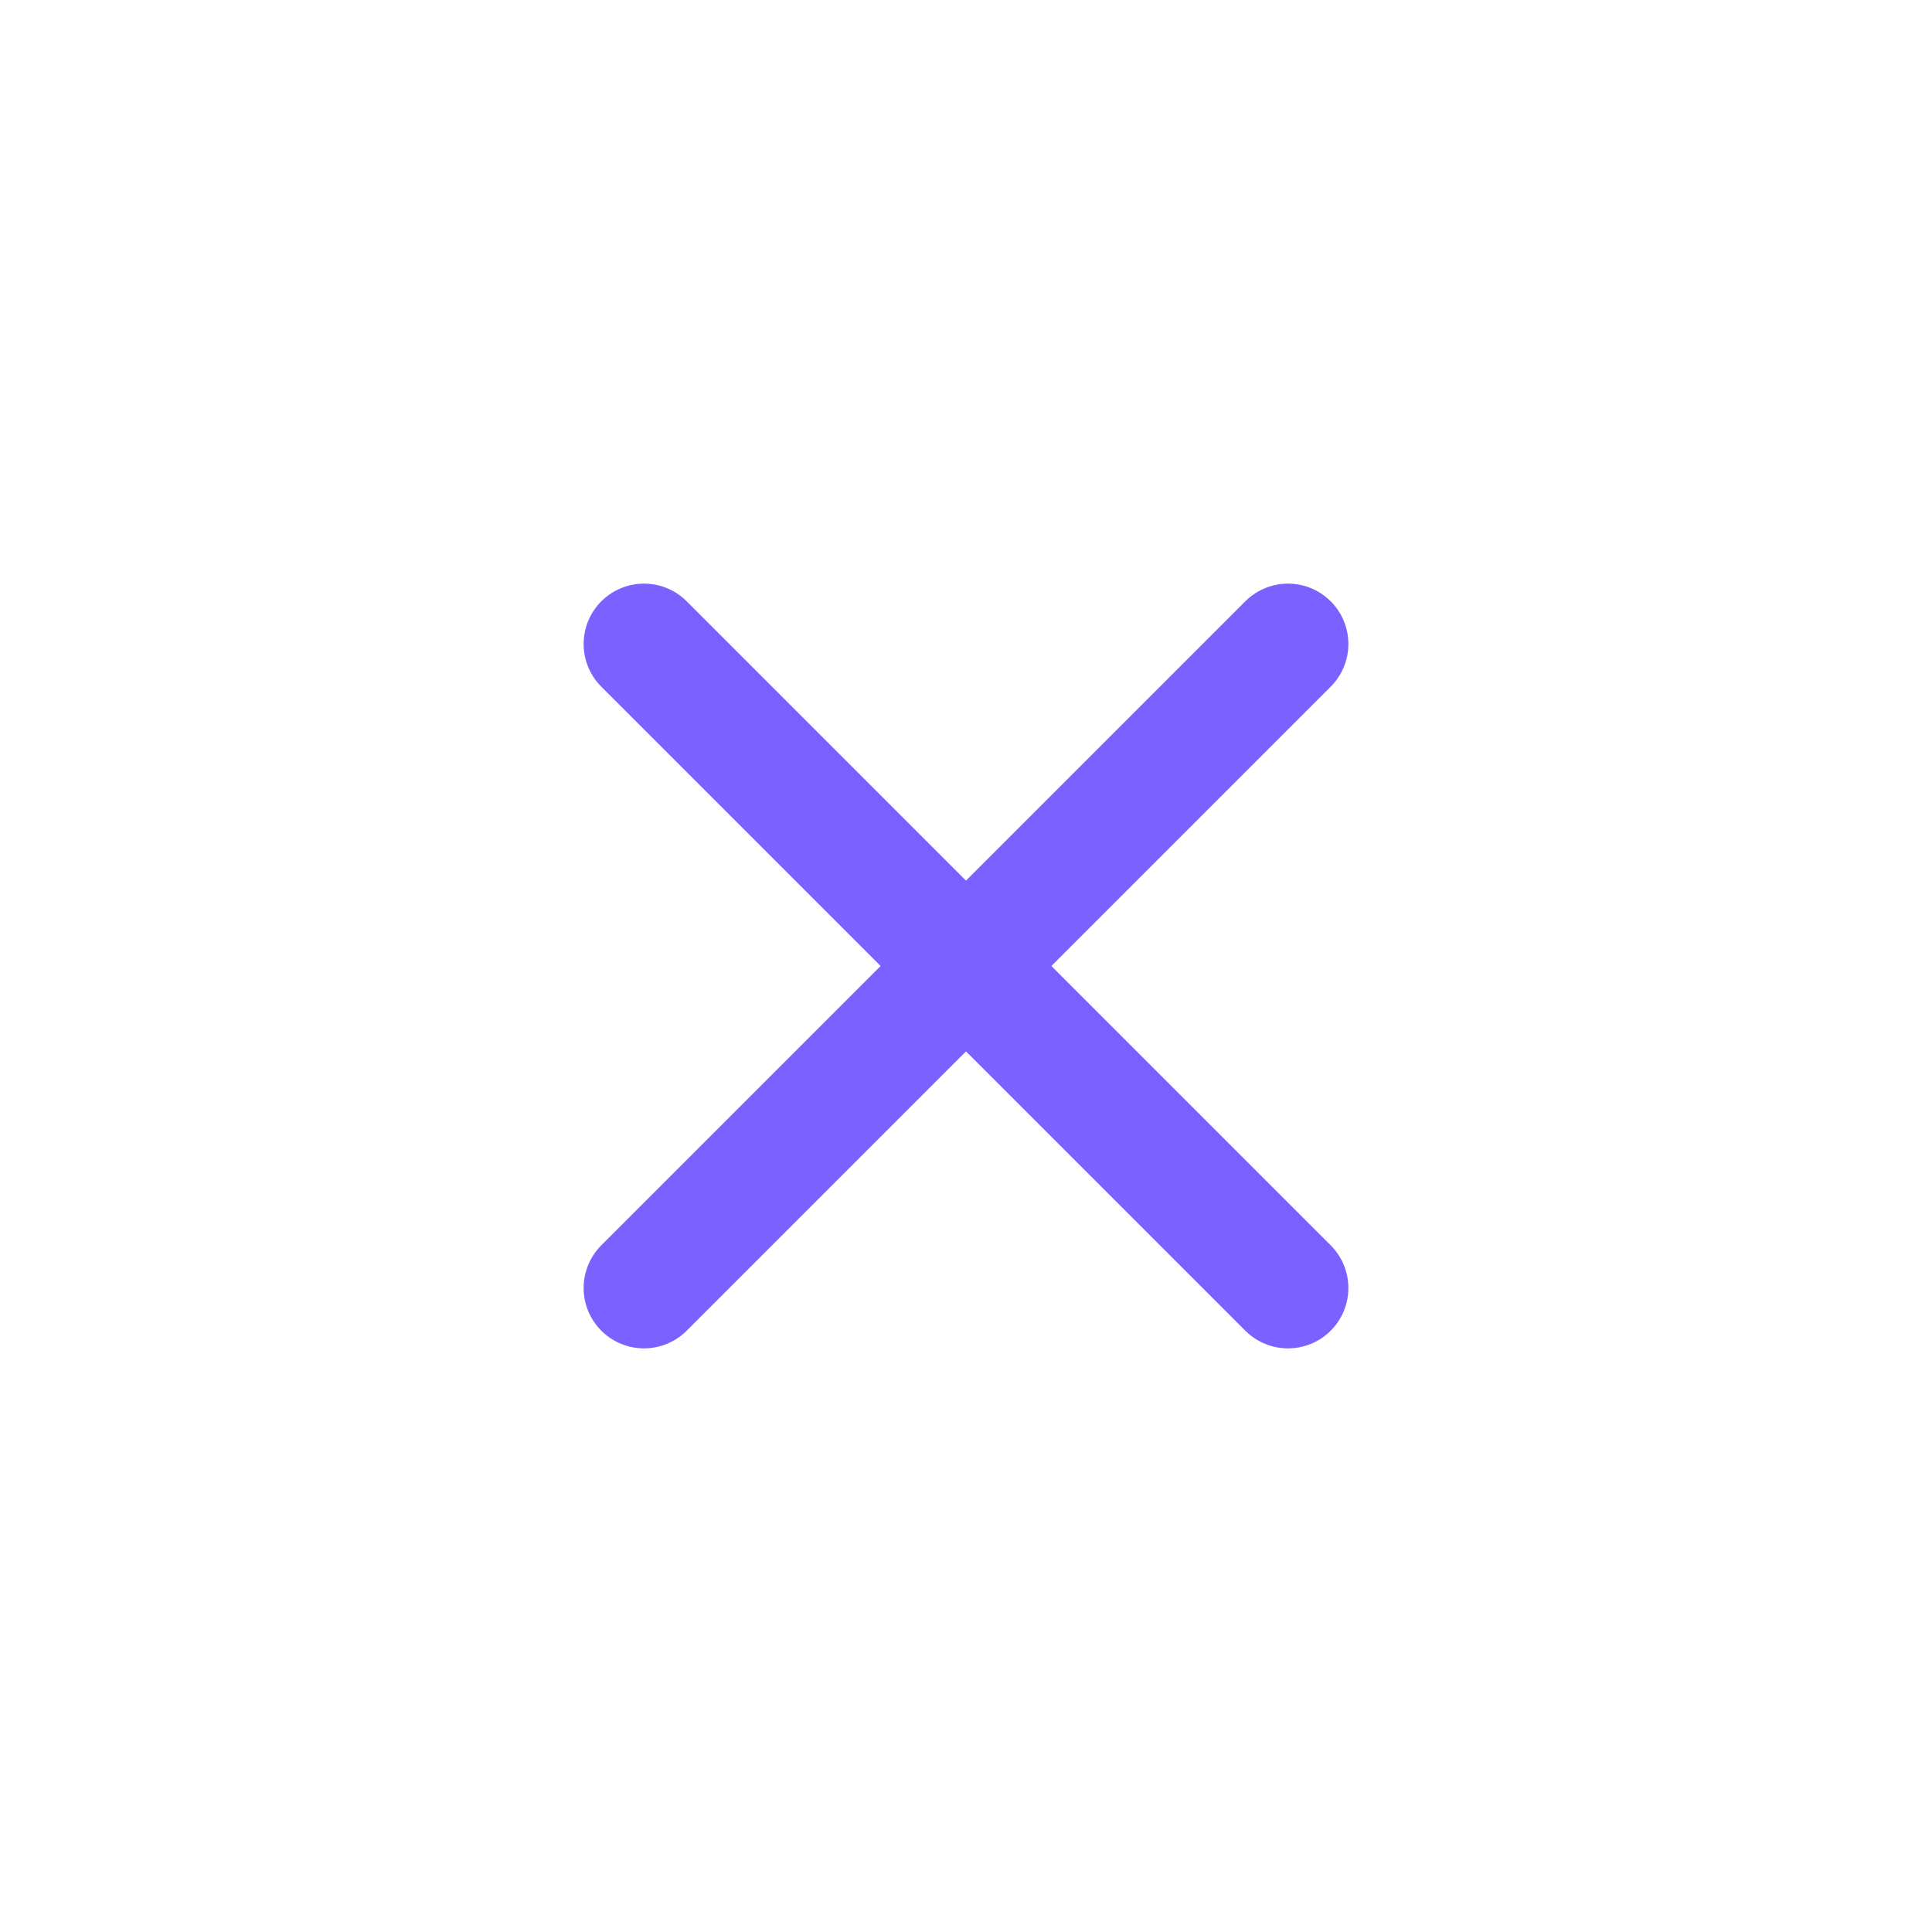
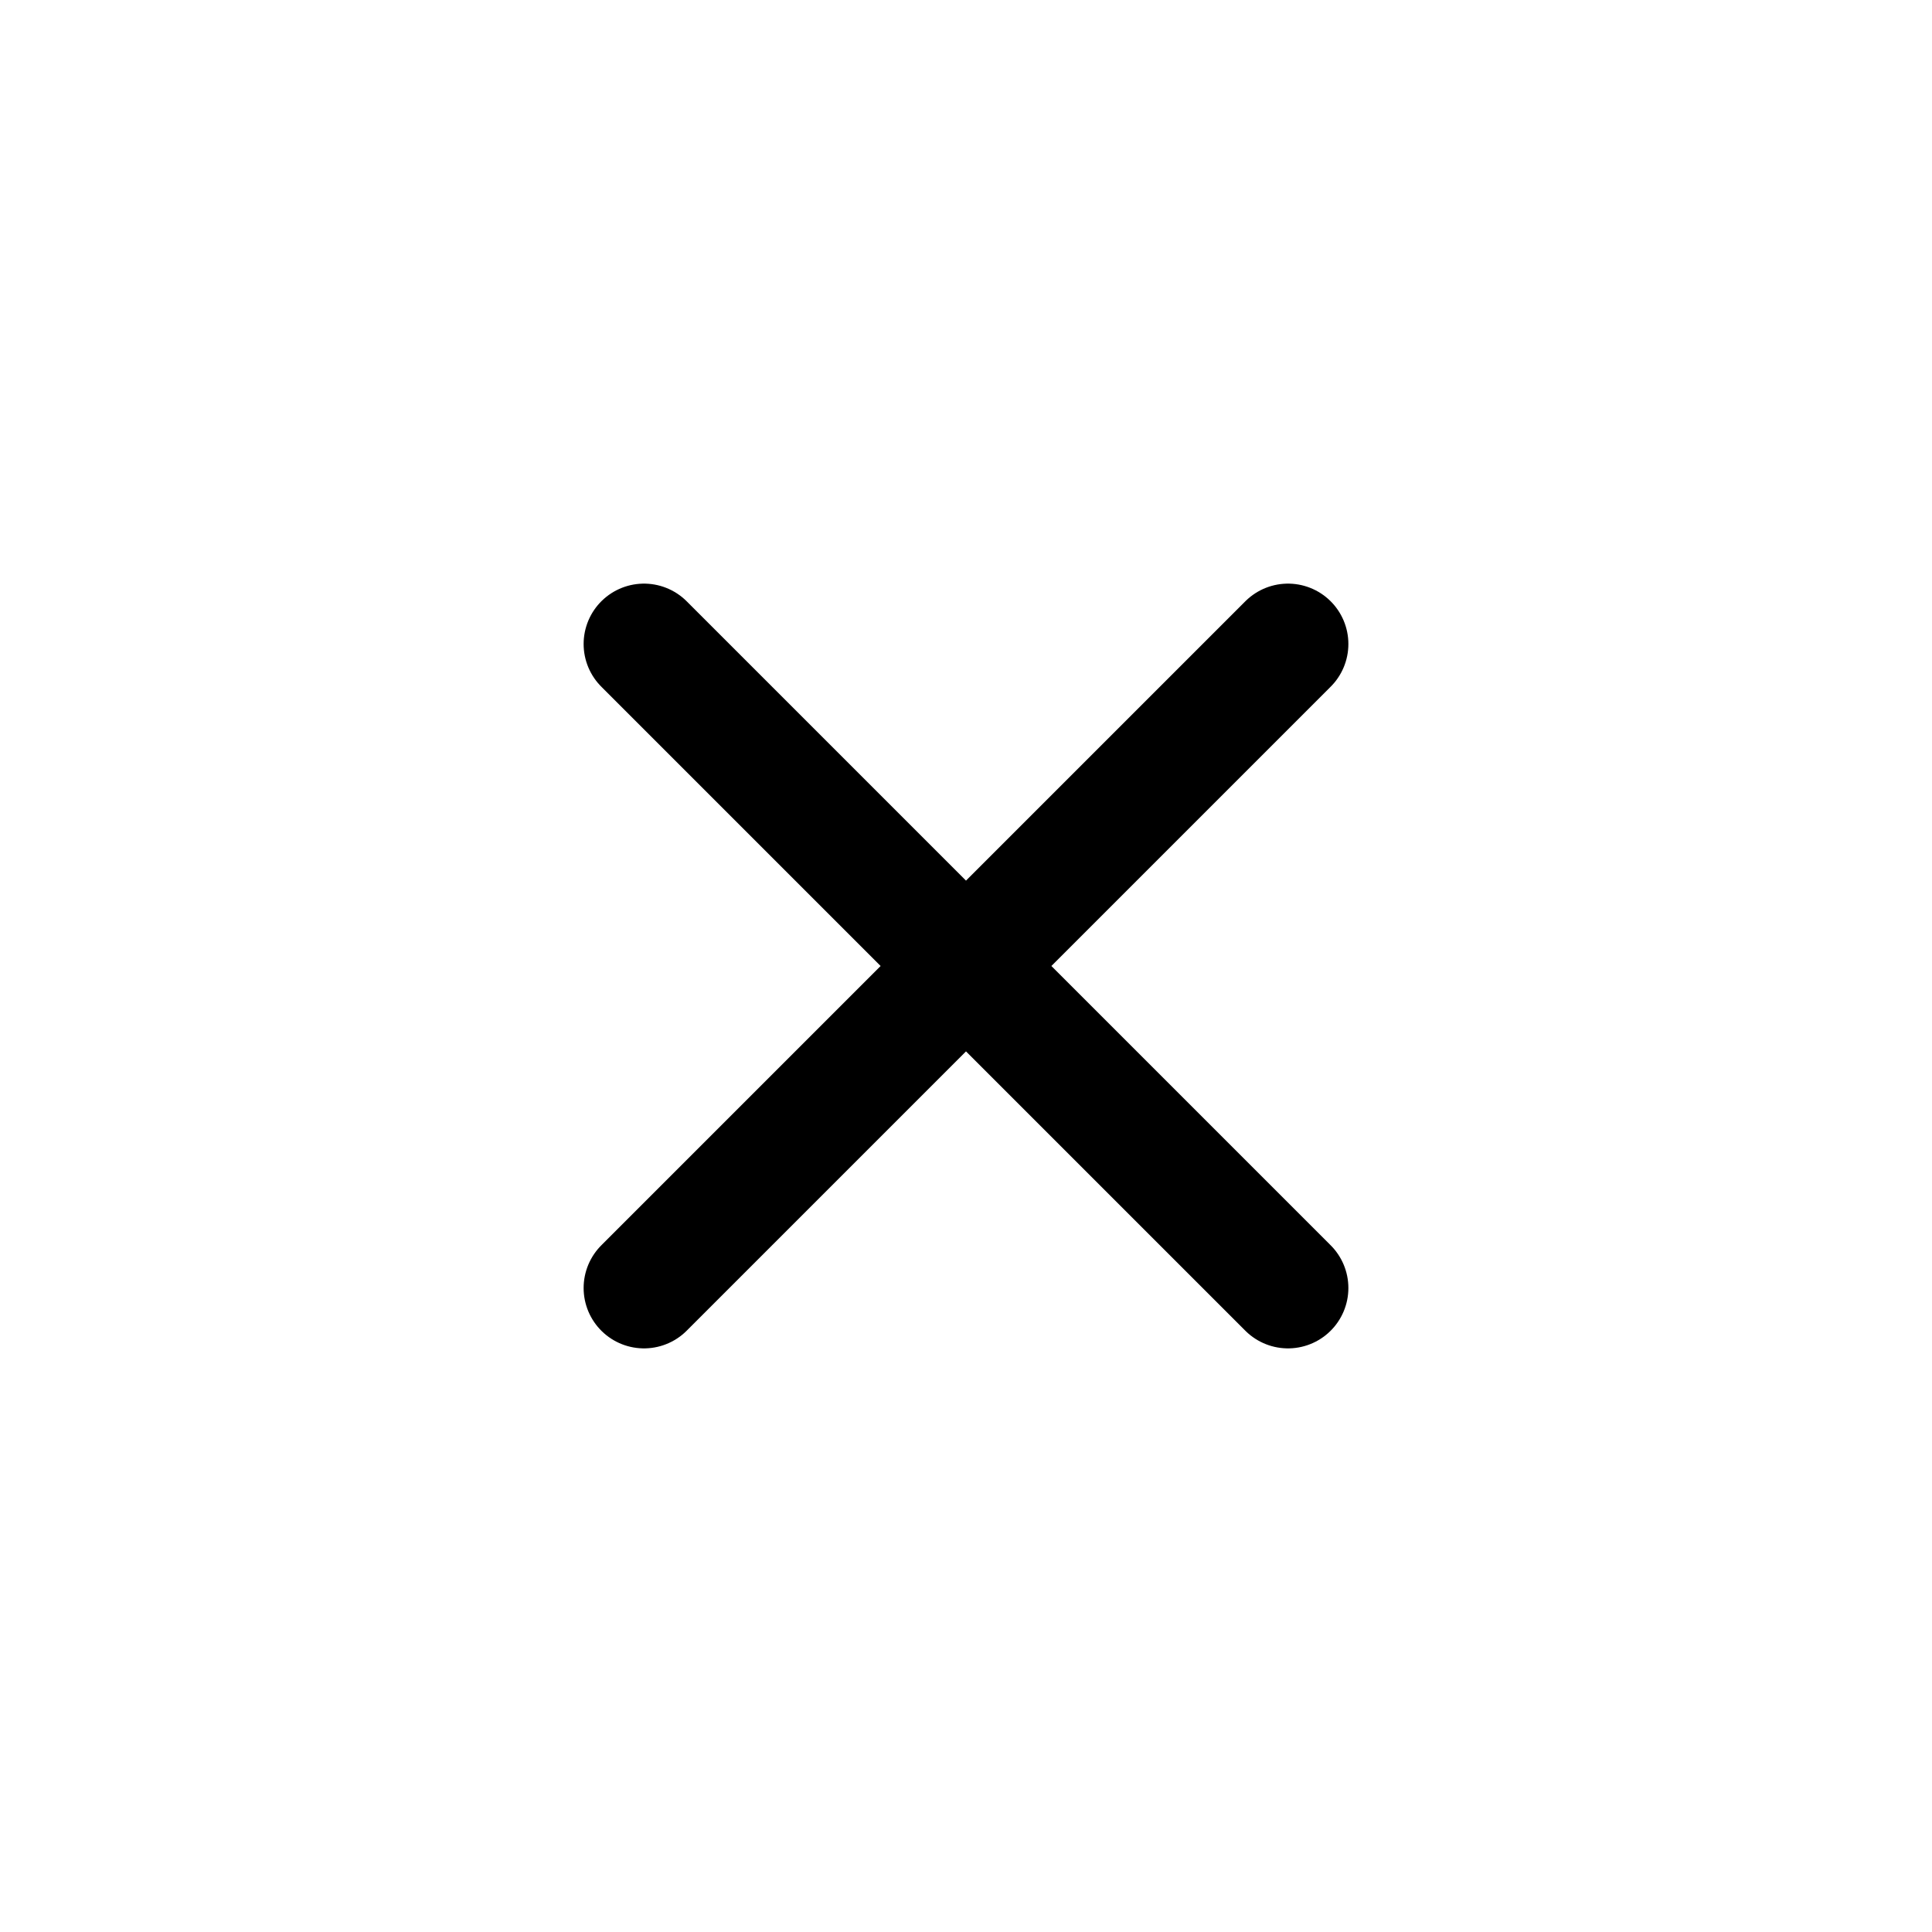
<svg xmlns="http://www.w3.org/2000/svg" width="24" height="24" viewBox="0 0 24 24" fill="none">
  <g id="SWM icons / outline / cross-small">
-     <path id="shape" d="M16 8L8 16M8 8L16 16" stroke="#7B61FF" stroke-width="1.5" stroke-linecap="round" stroke-linejoin="round" />
+     <path id="shape" d="M16 8L8 16M8 8L16 16" stroke="currentColor" stroke-width="1.5" stroke-linecap="round" stroke-linejoin="round" />
  </g>
</svg>
